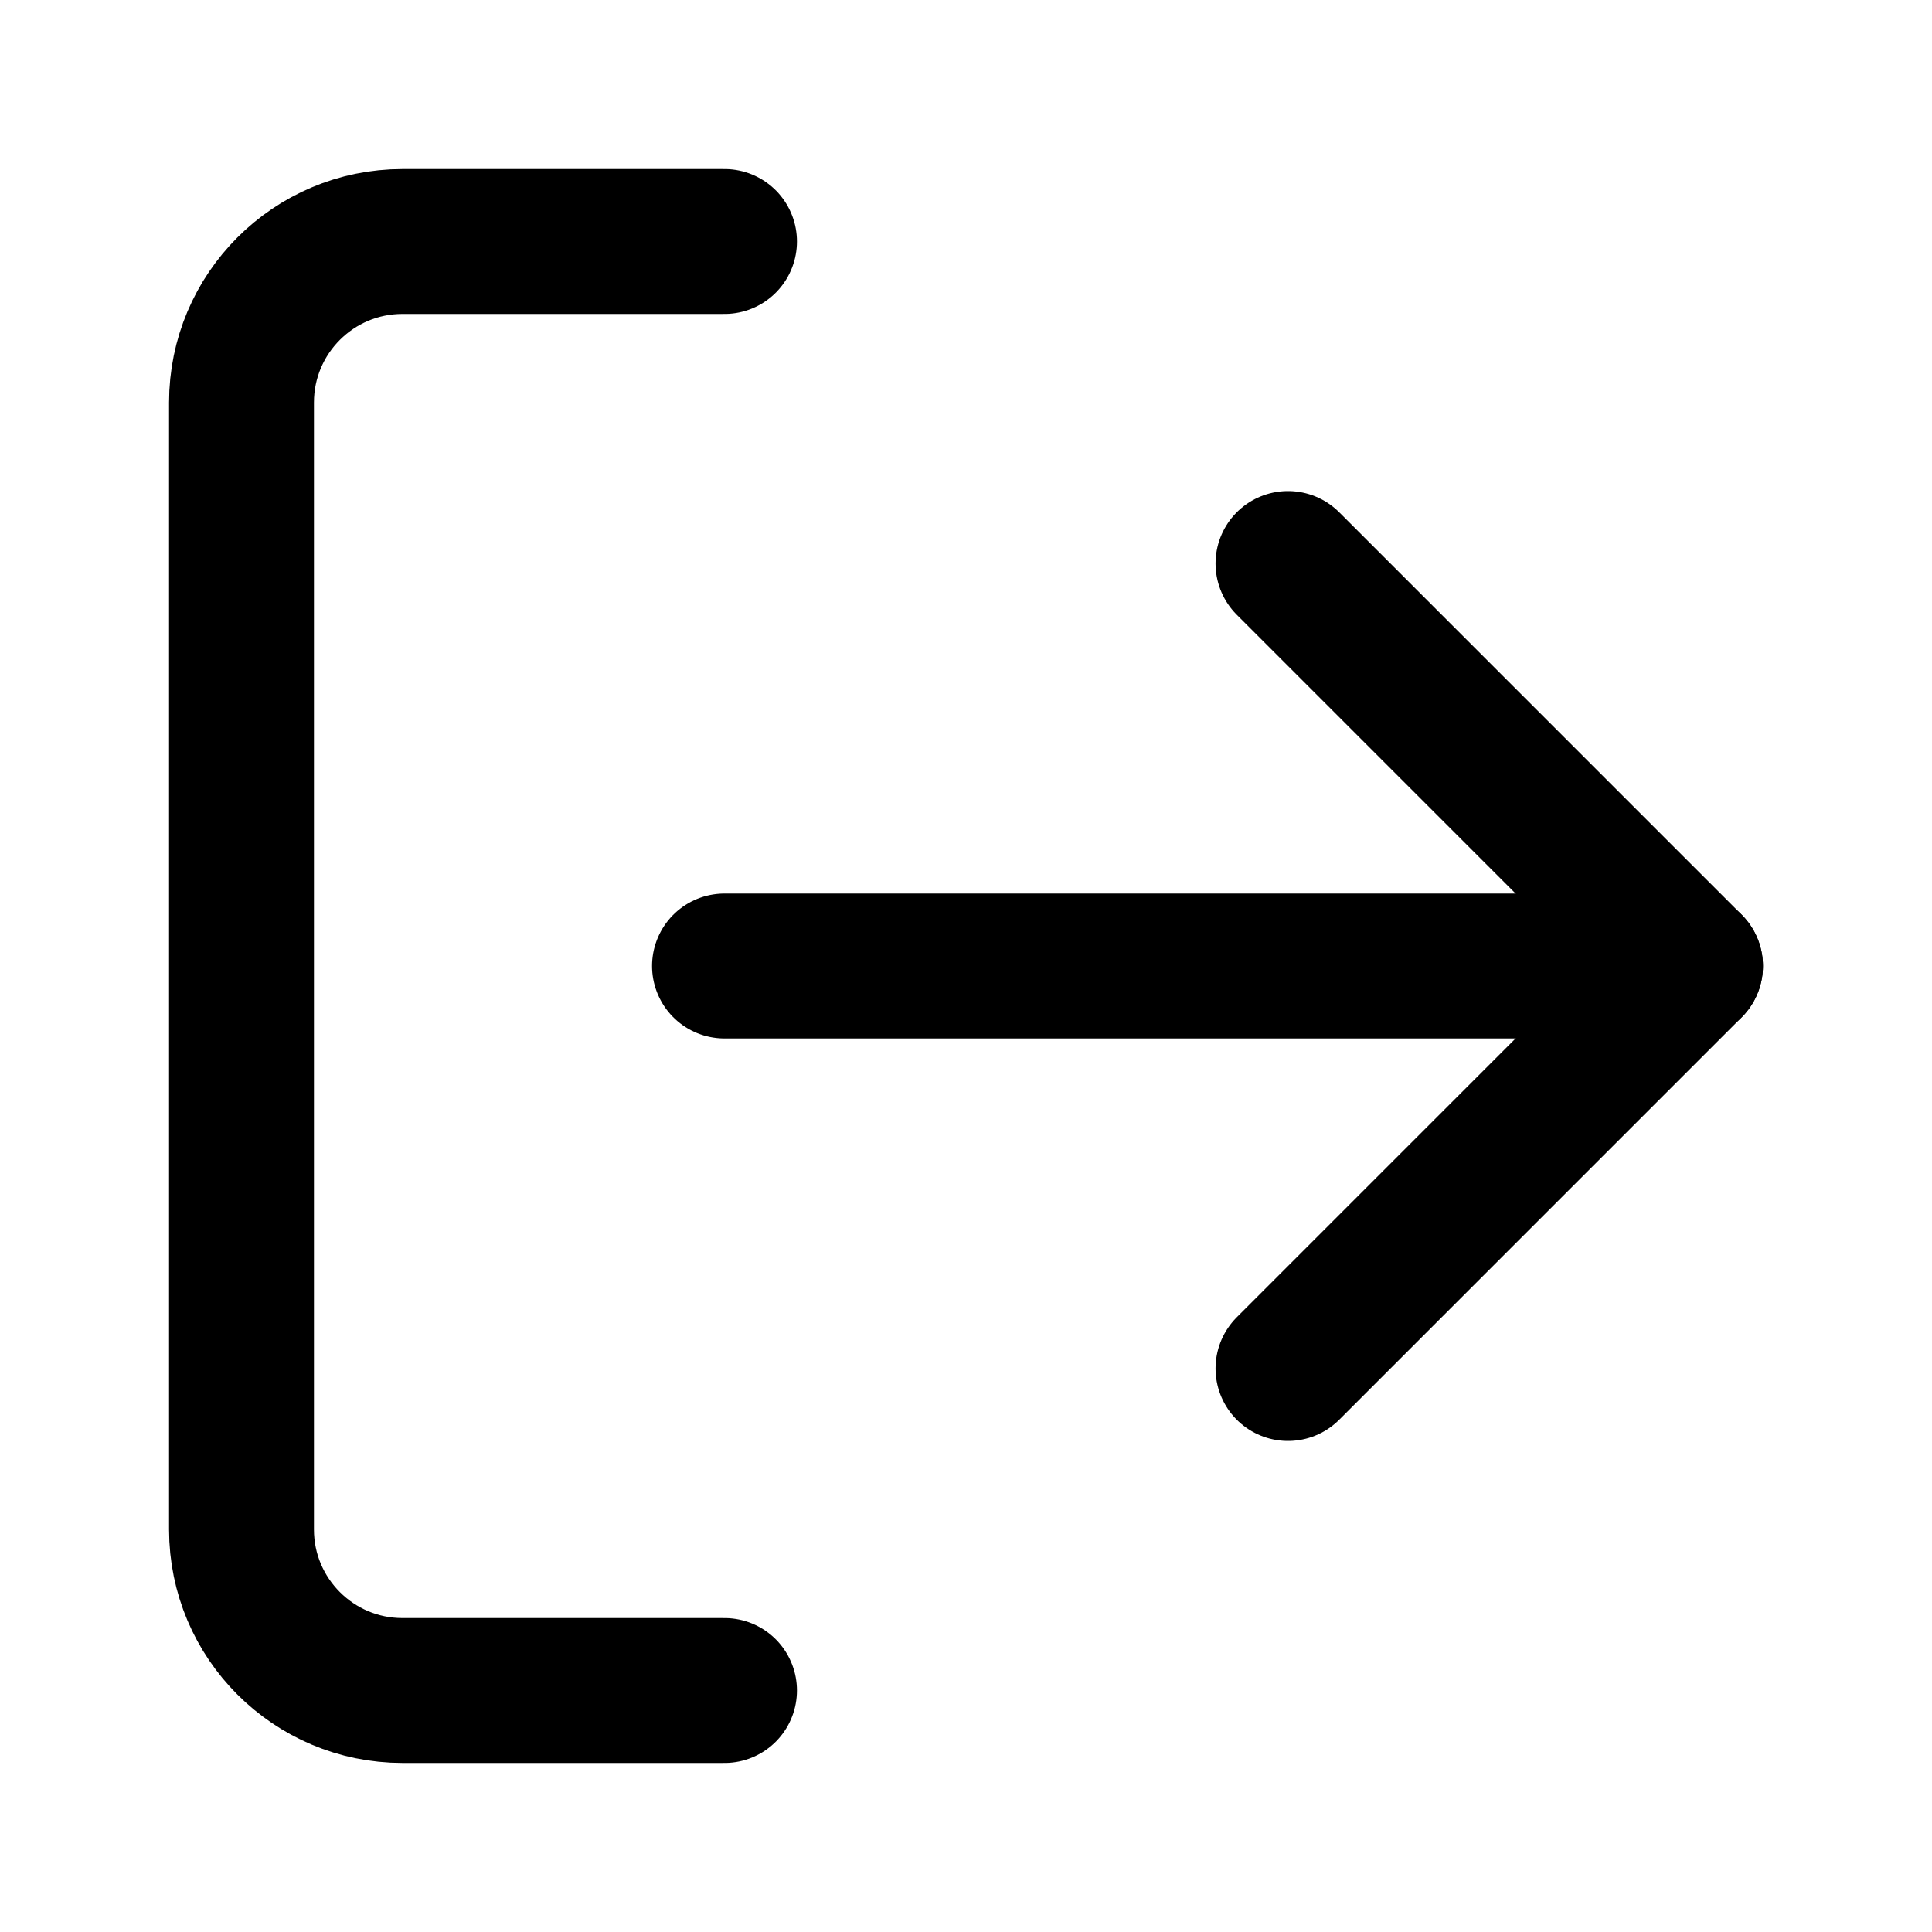
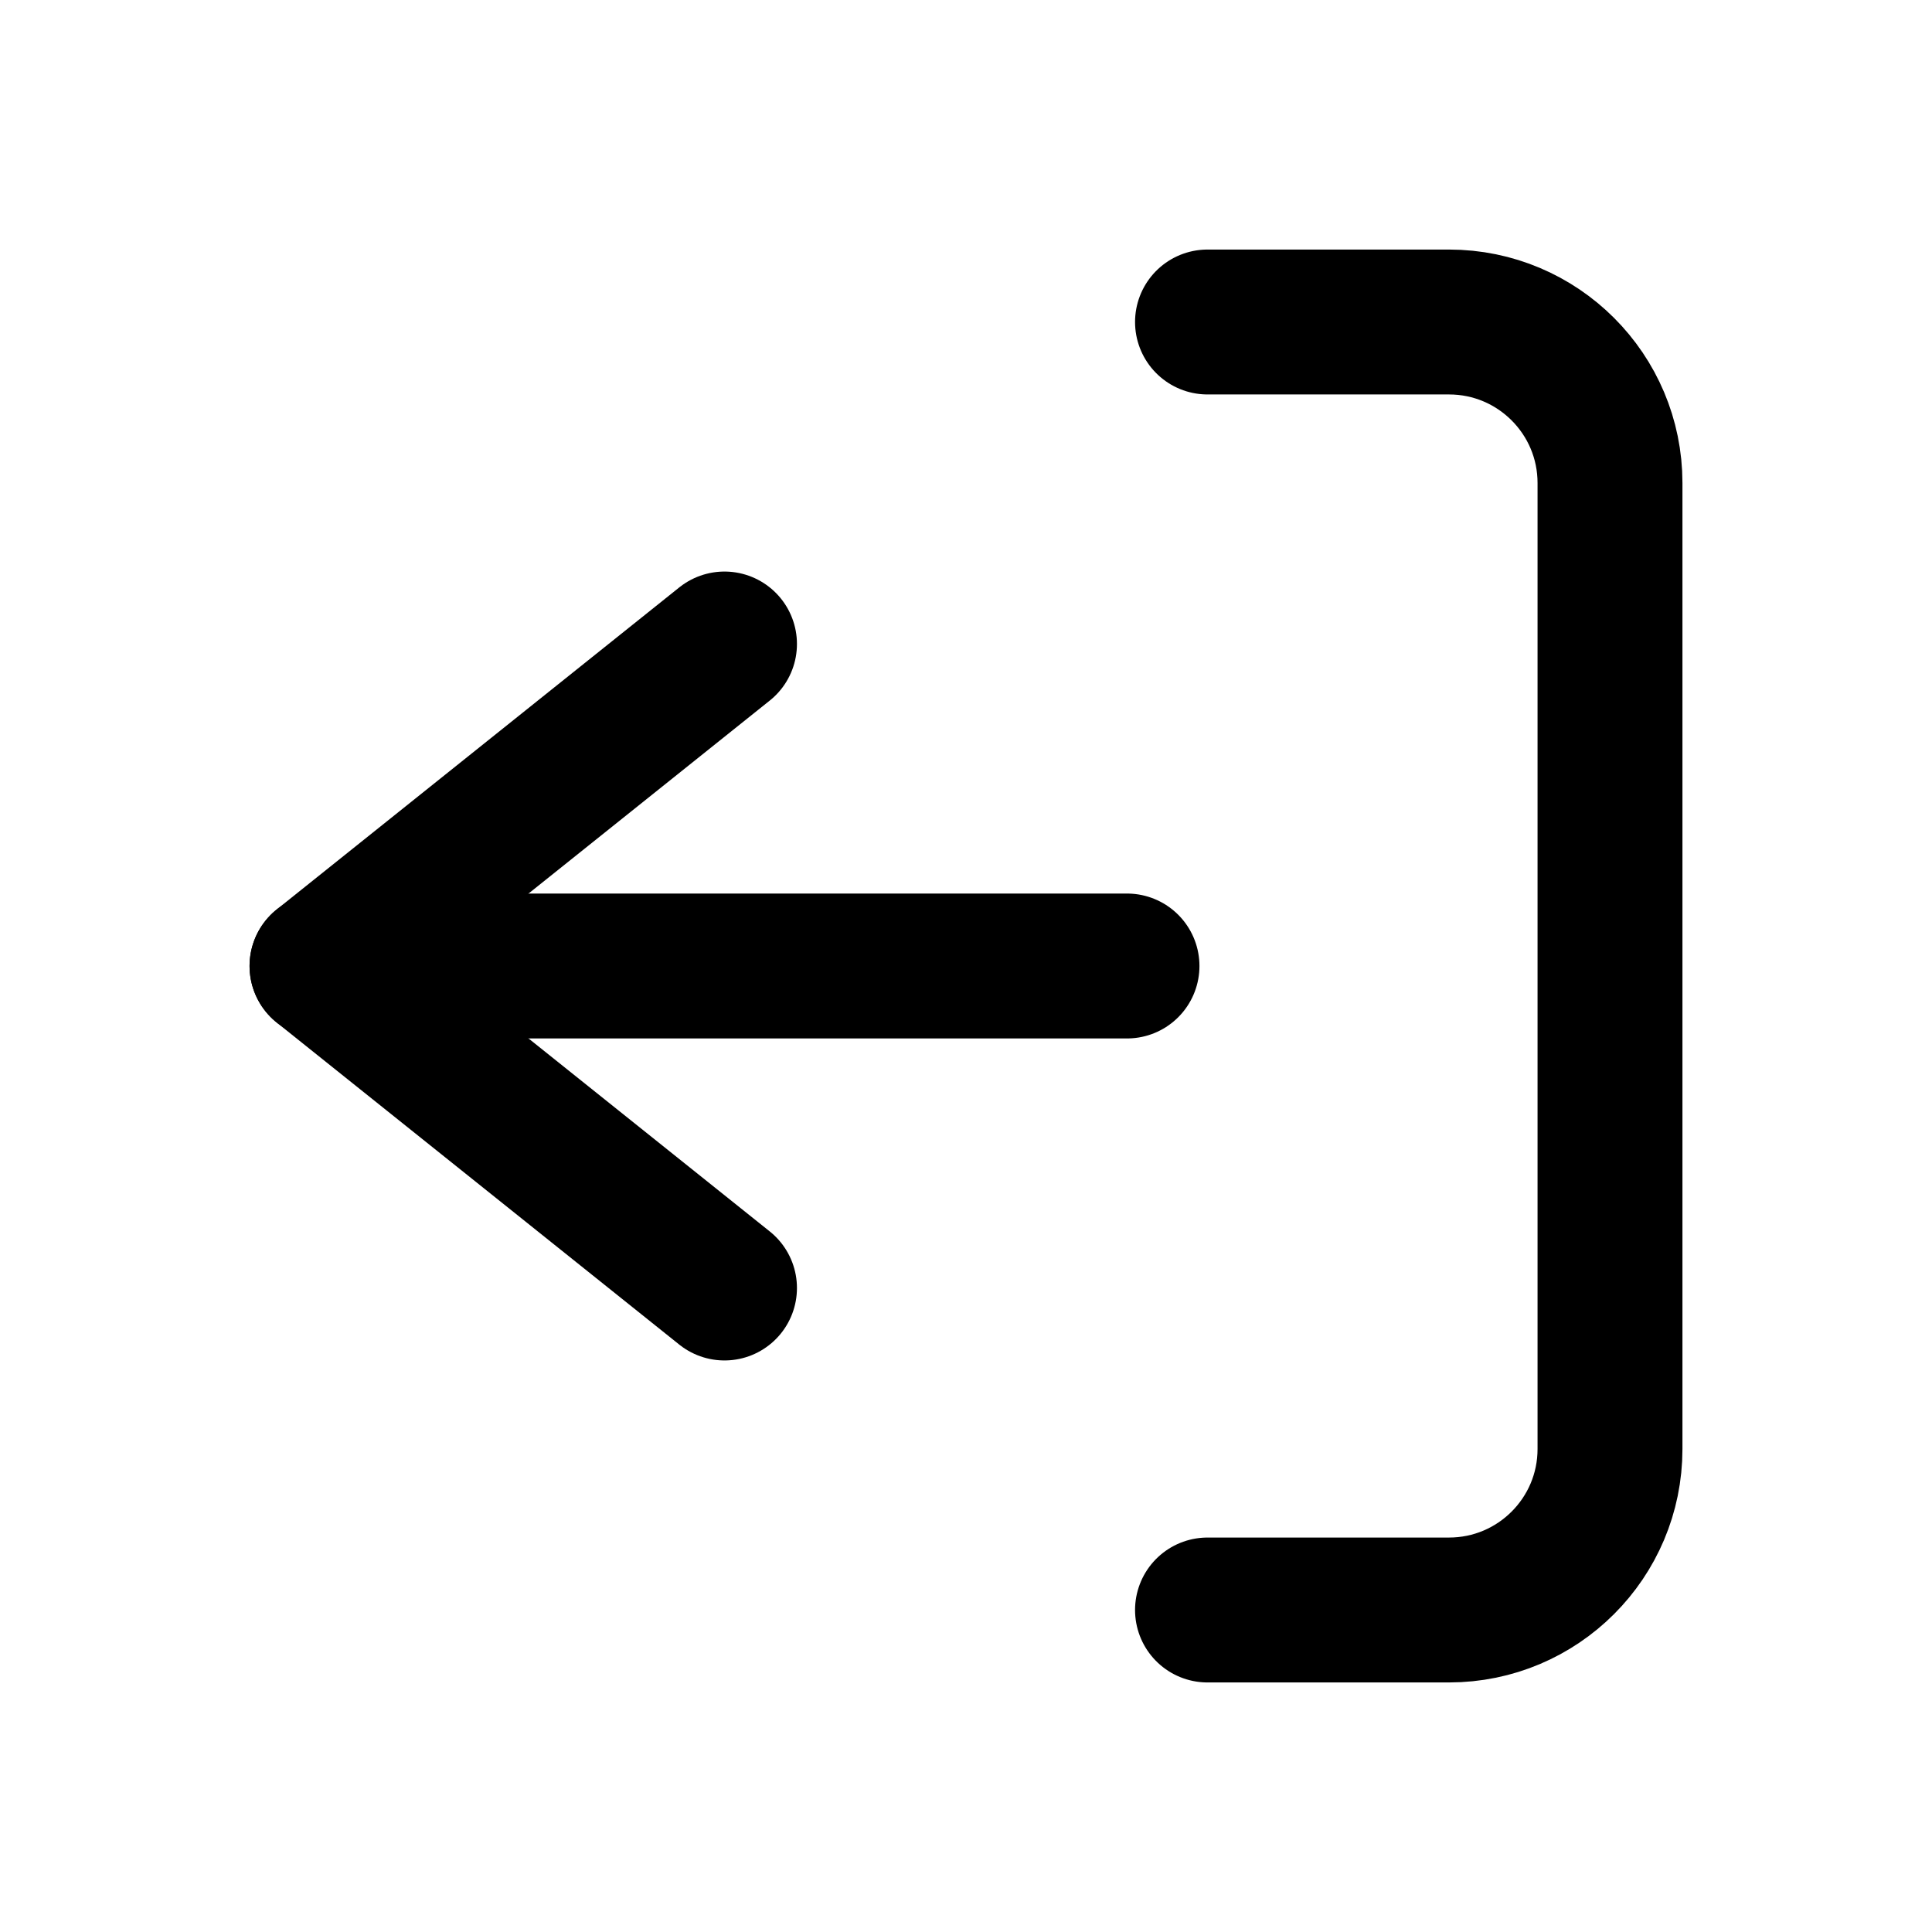
<svg xmlns="http://www.w3.org/2000/svg" viewBox="0 0 24 24" fill="none" stroke="currentColor" stroke-width="1.8" stroke-linecap="round" stroke-linejoin="round">
-   <path d="M9 21H5a2 2 0 0 1-2-2V5a2 2 0 0 1 2-2h4" />
-   <polyline points="16 17 21 12 16 7" />
-   <line x1="21" y1="12" x2="9" y2="12" />
+   <path d="M 15 4H 18A 2 2 0 0 1 20 6V 18A 2 2 0 0 1 18 20H 15" />
+   <line x1="14" y1="12" x2="4" y2="12" />
+   <polyline points="9 8 4 12 9 16" />
</svg>
